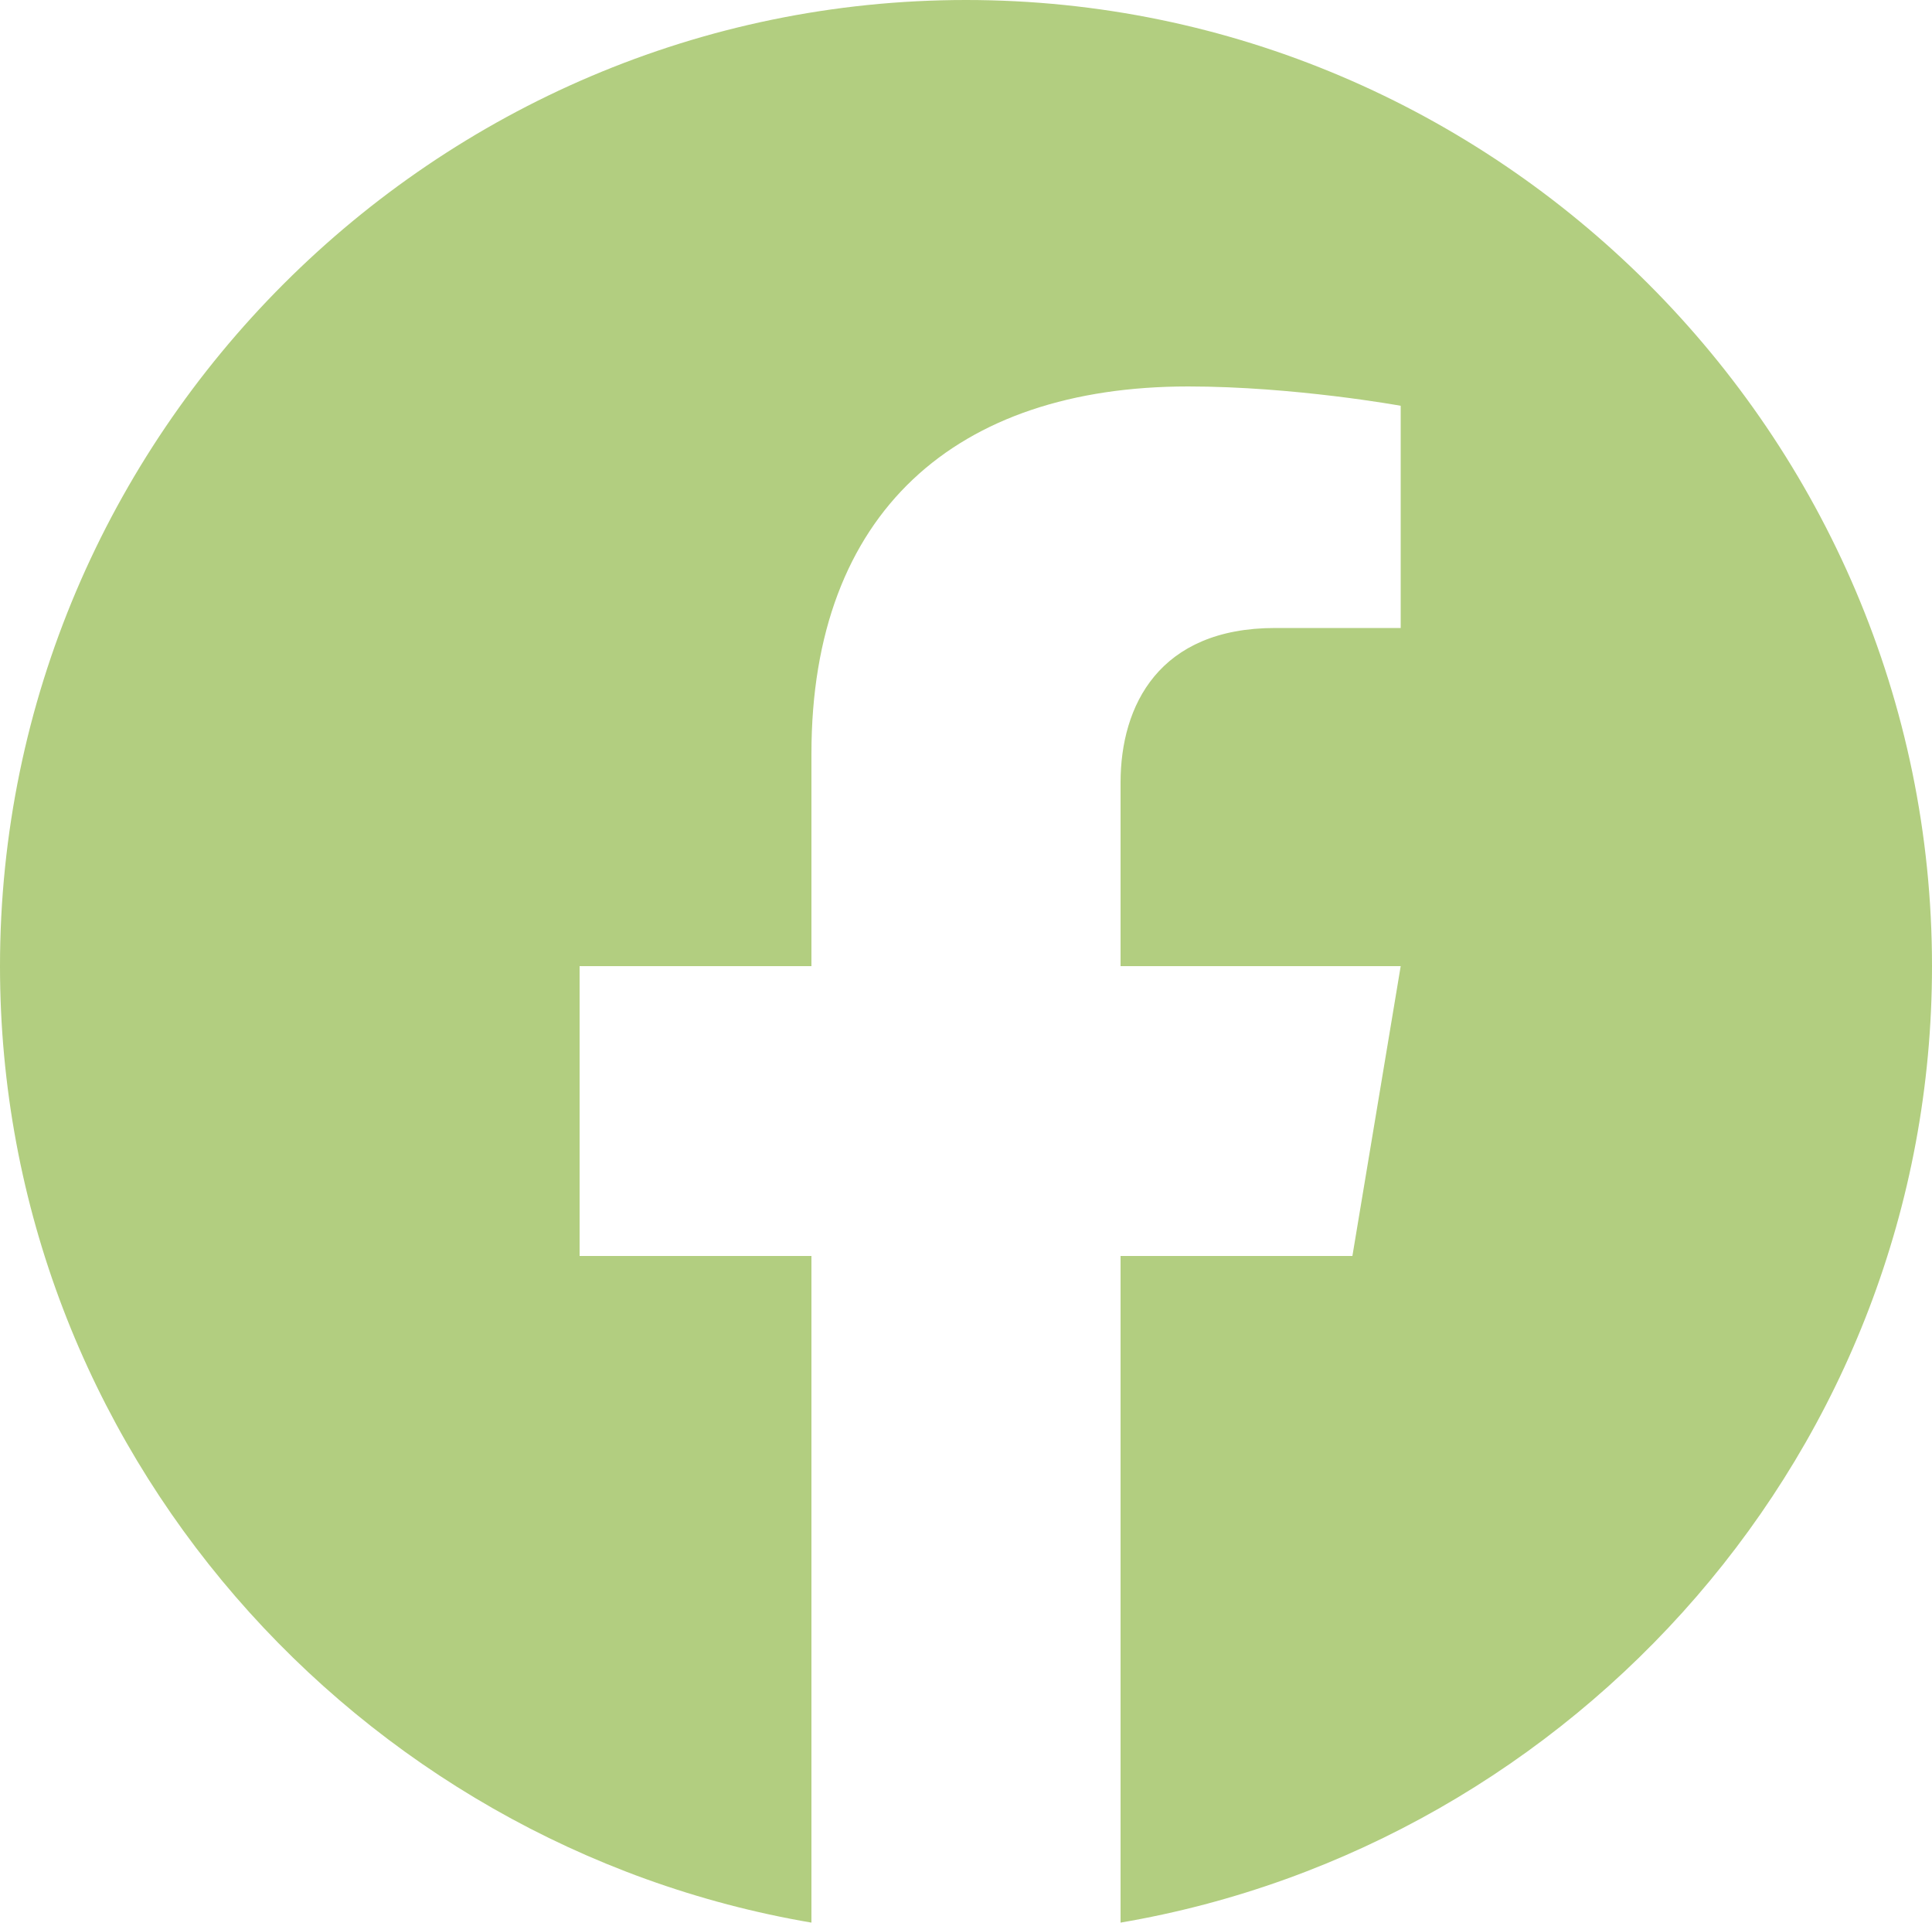
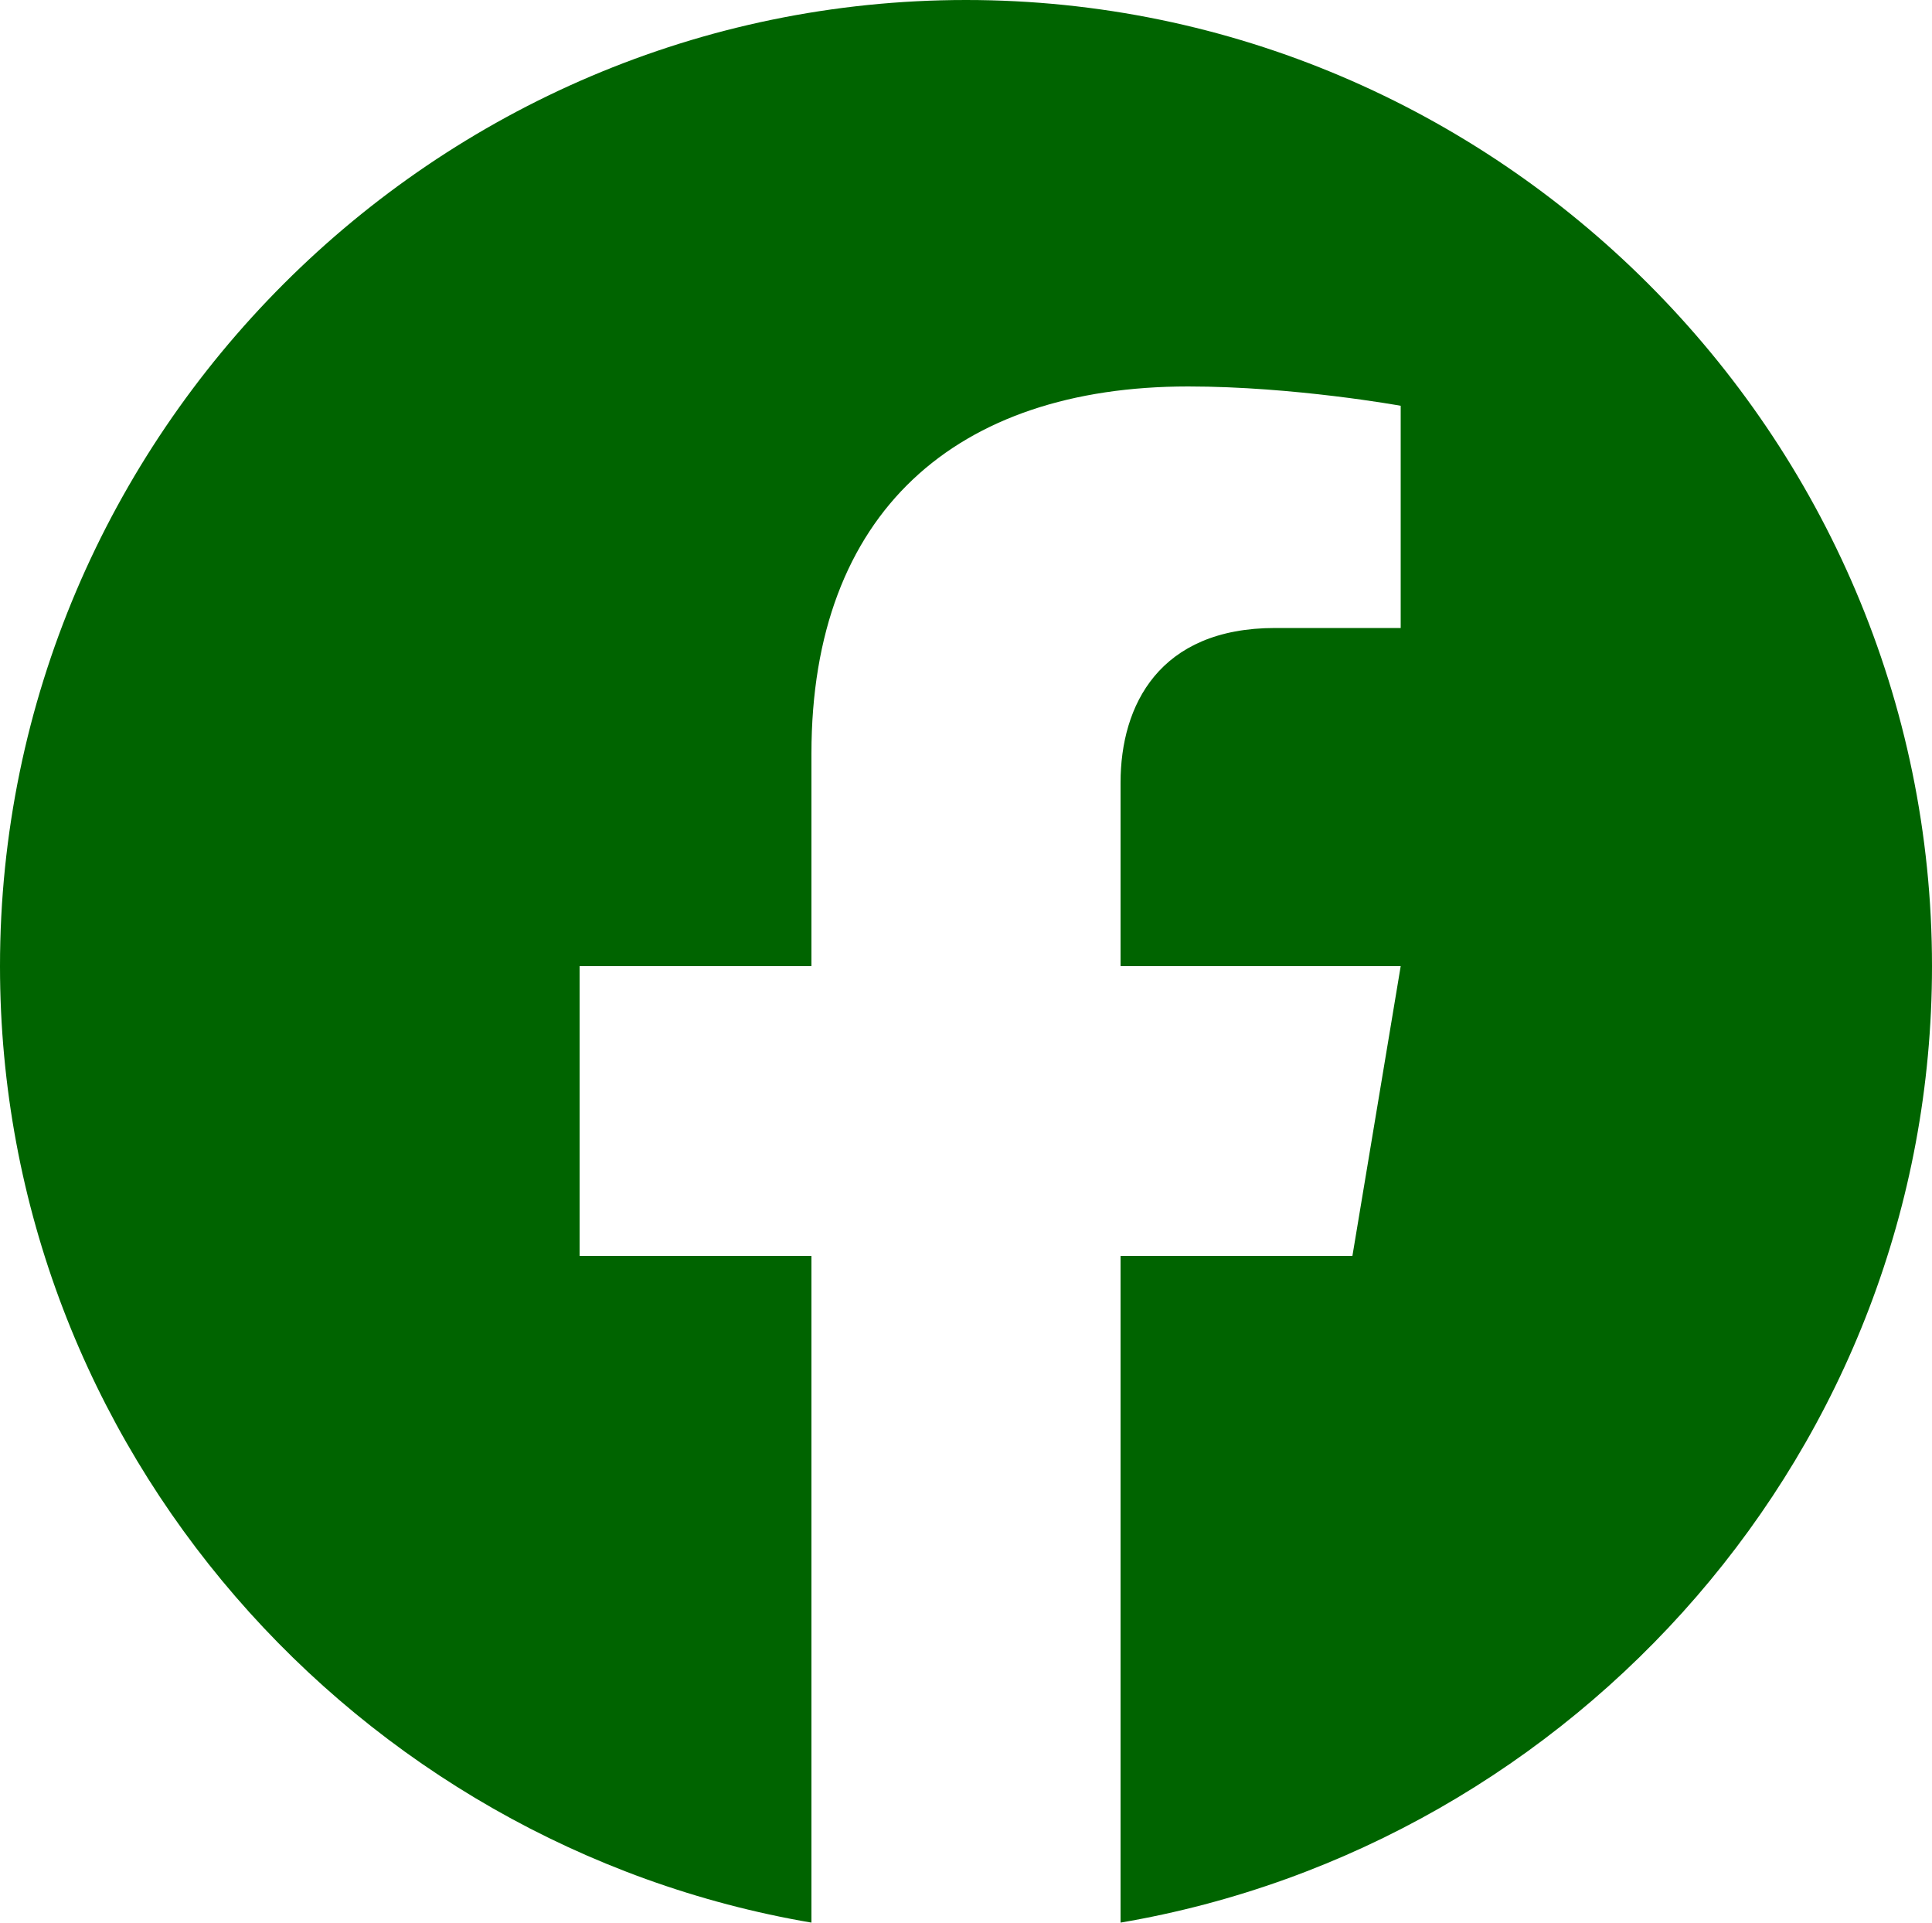
<svg xmlns="http://www.w3.org/2000/svg" version="1.1" id="a" x="0px" y="0px" width="20px" height="19.9px" viewBox="0 0 20 19.9" style="enable-background:new 0 0 20 19.9;" xml:space="preserve">
  <style type="text/css">
- 	.st0{fill:#B2CE80;}
+ 	.st0{fill:#006400;}
</style>
  <path id="b" class="st0" d="M20,10c0,5-3.7,9.1-8.4,9.9V13H14l0.5-3h-2.9V8.1c0-0.8,0.4-1.6,1.6-1.6h1.3V4.2c0,0-1.1-0.2-2.2-0.2  C9.9,4,8.4,5.3,8.4,7.8V10H6v3h2.4v6.9C3.7,19.1,0,15,0,10C0,4.5,4.5,0,10,0S20,4.5,20,10" />
</svg>
